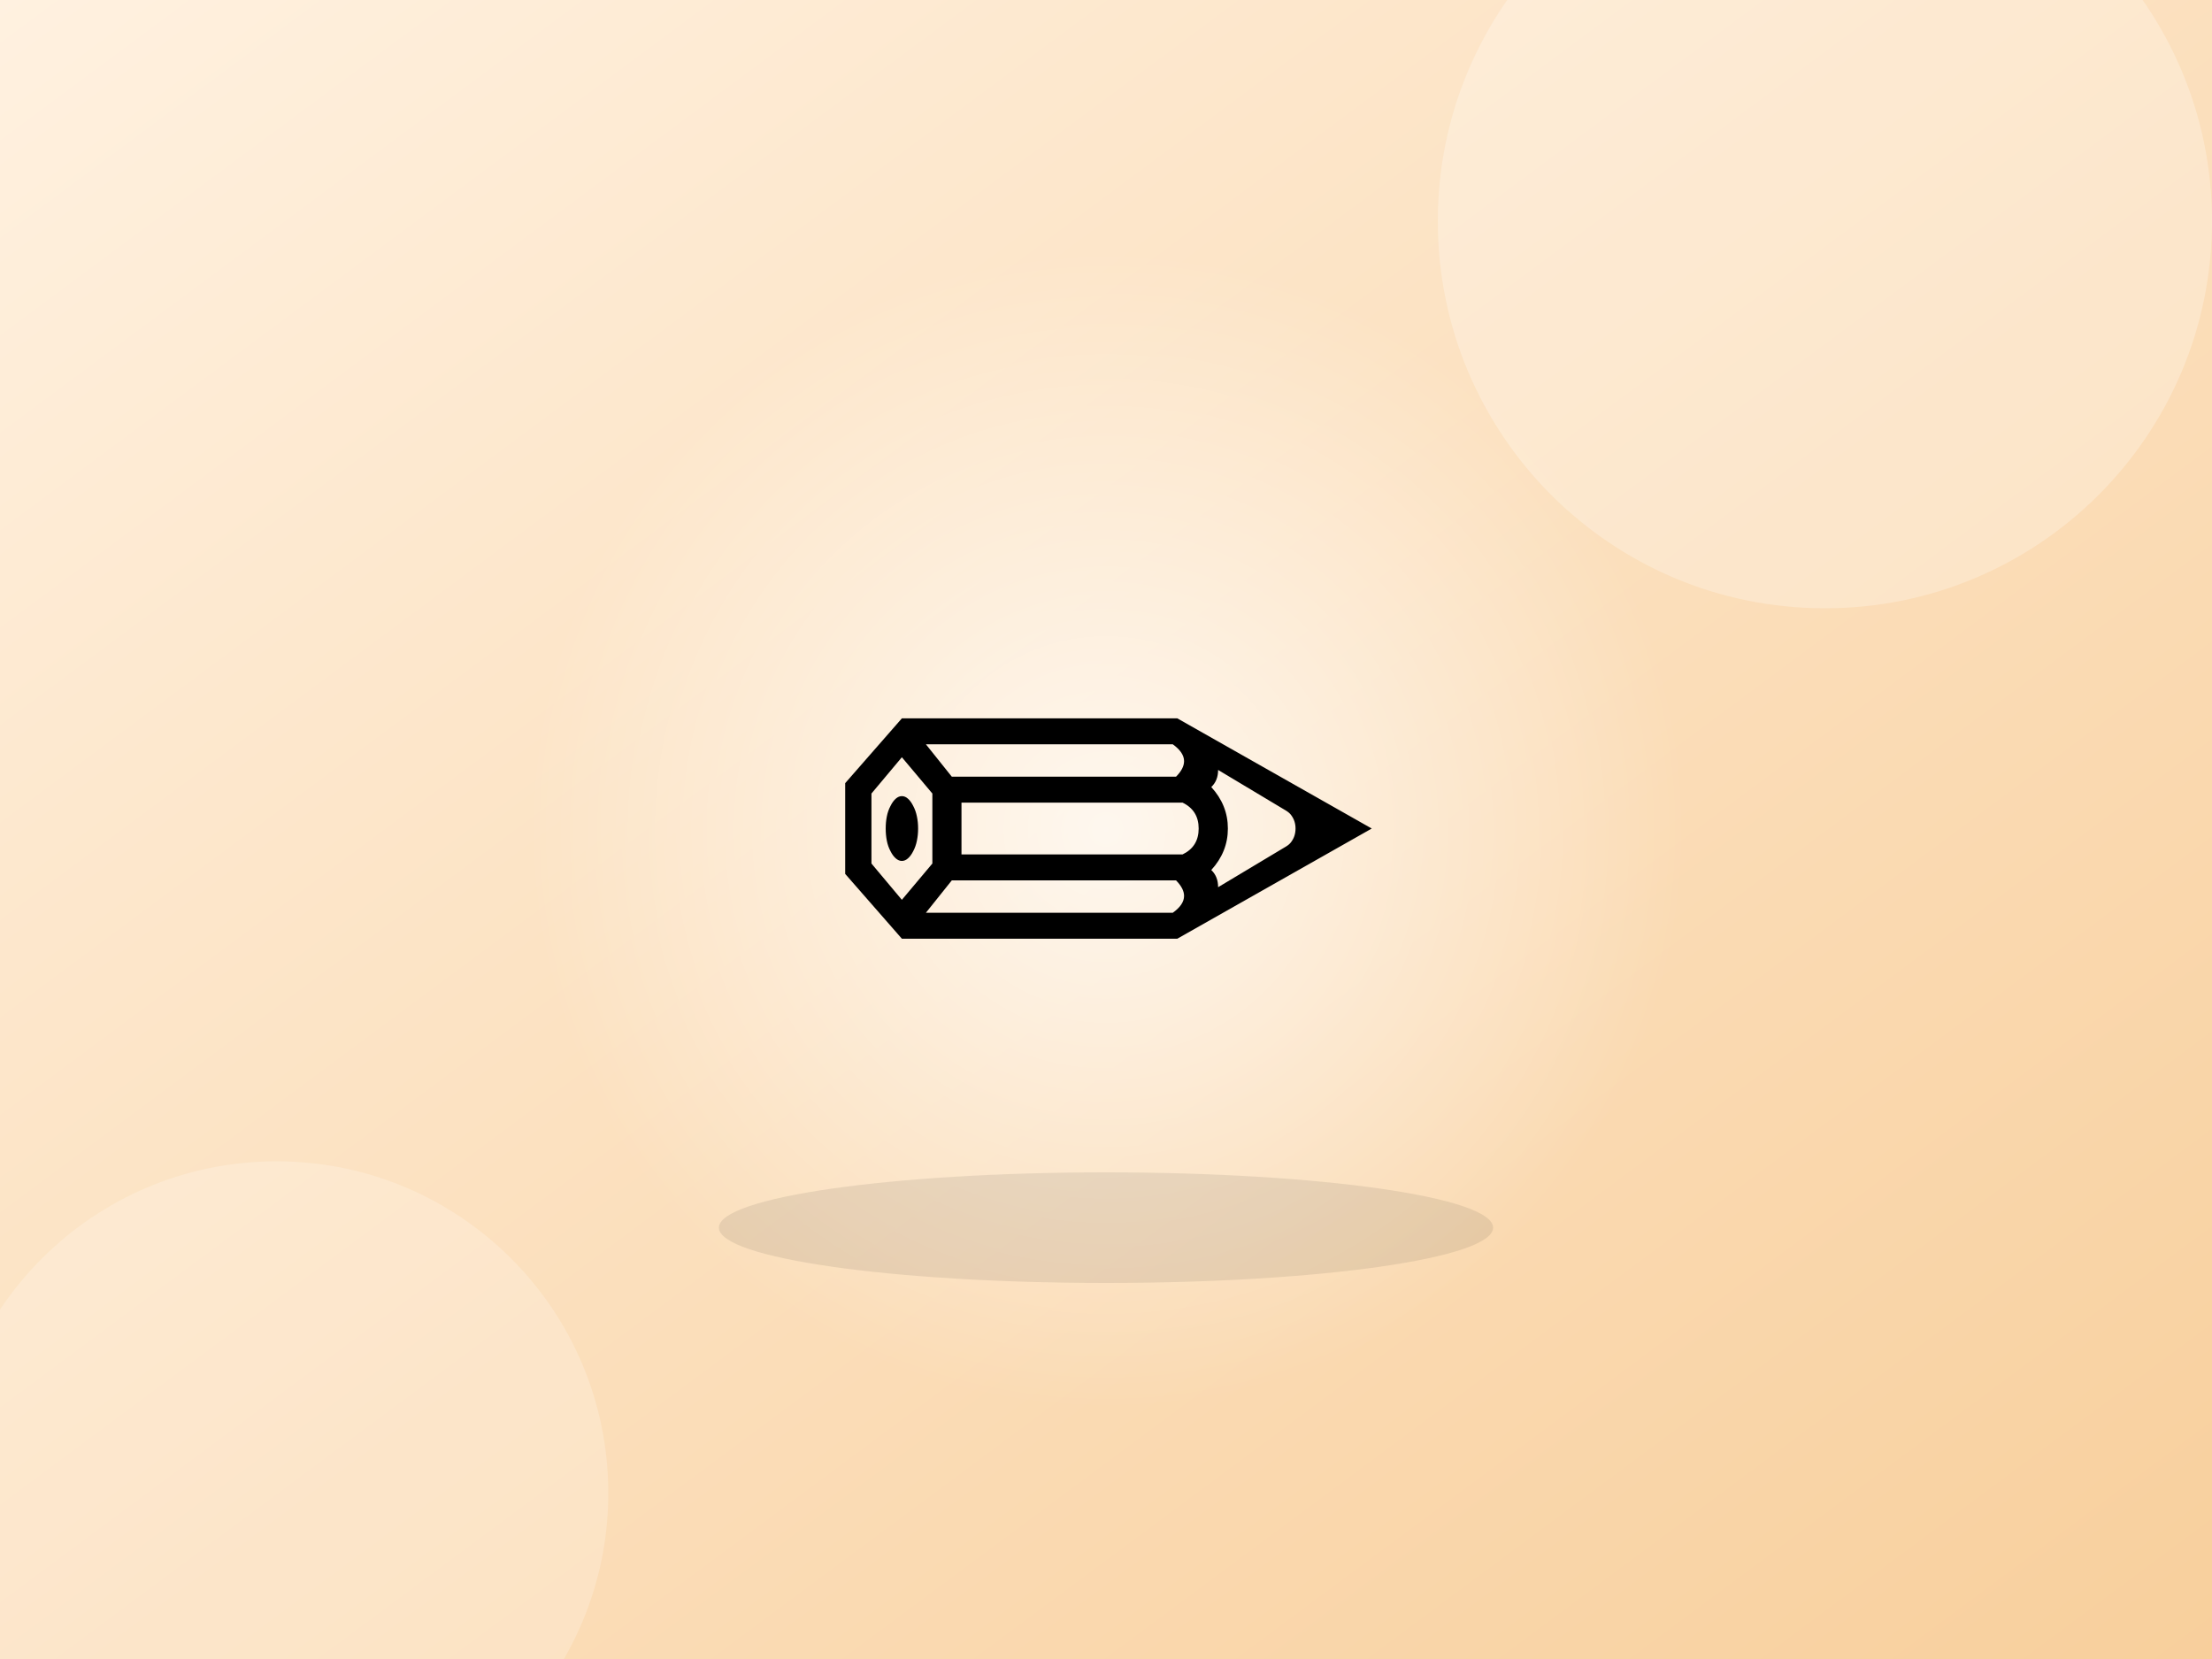
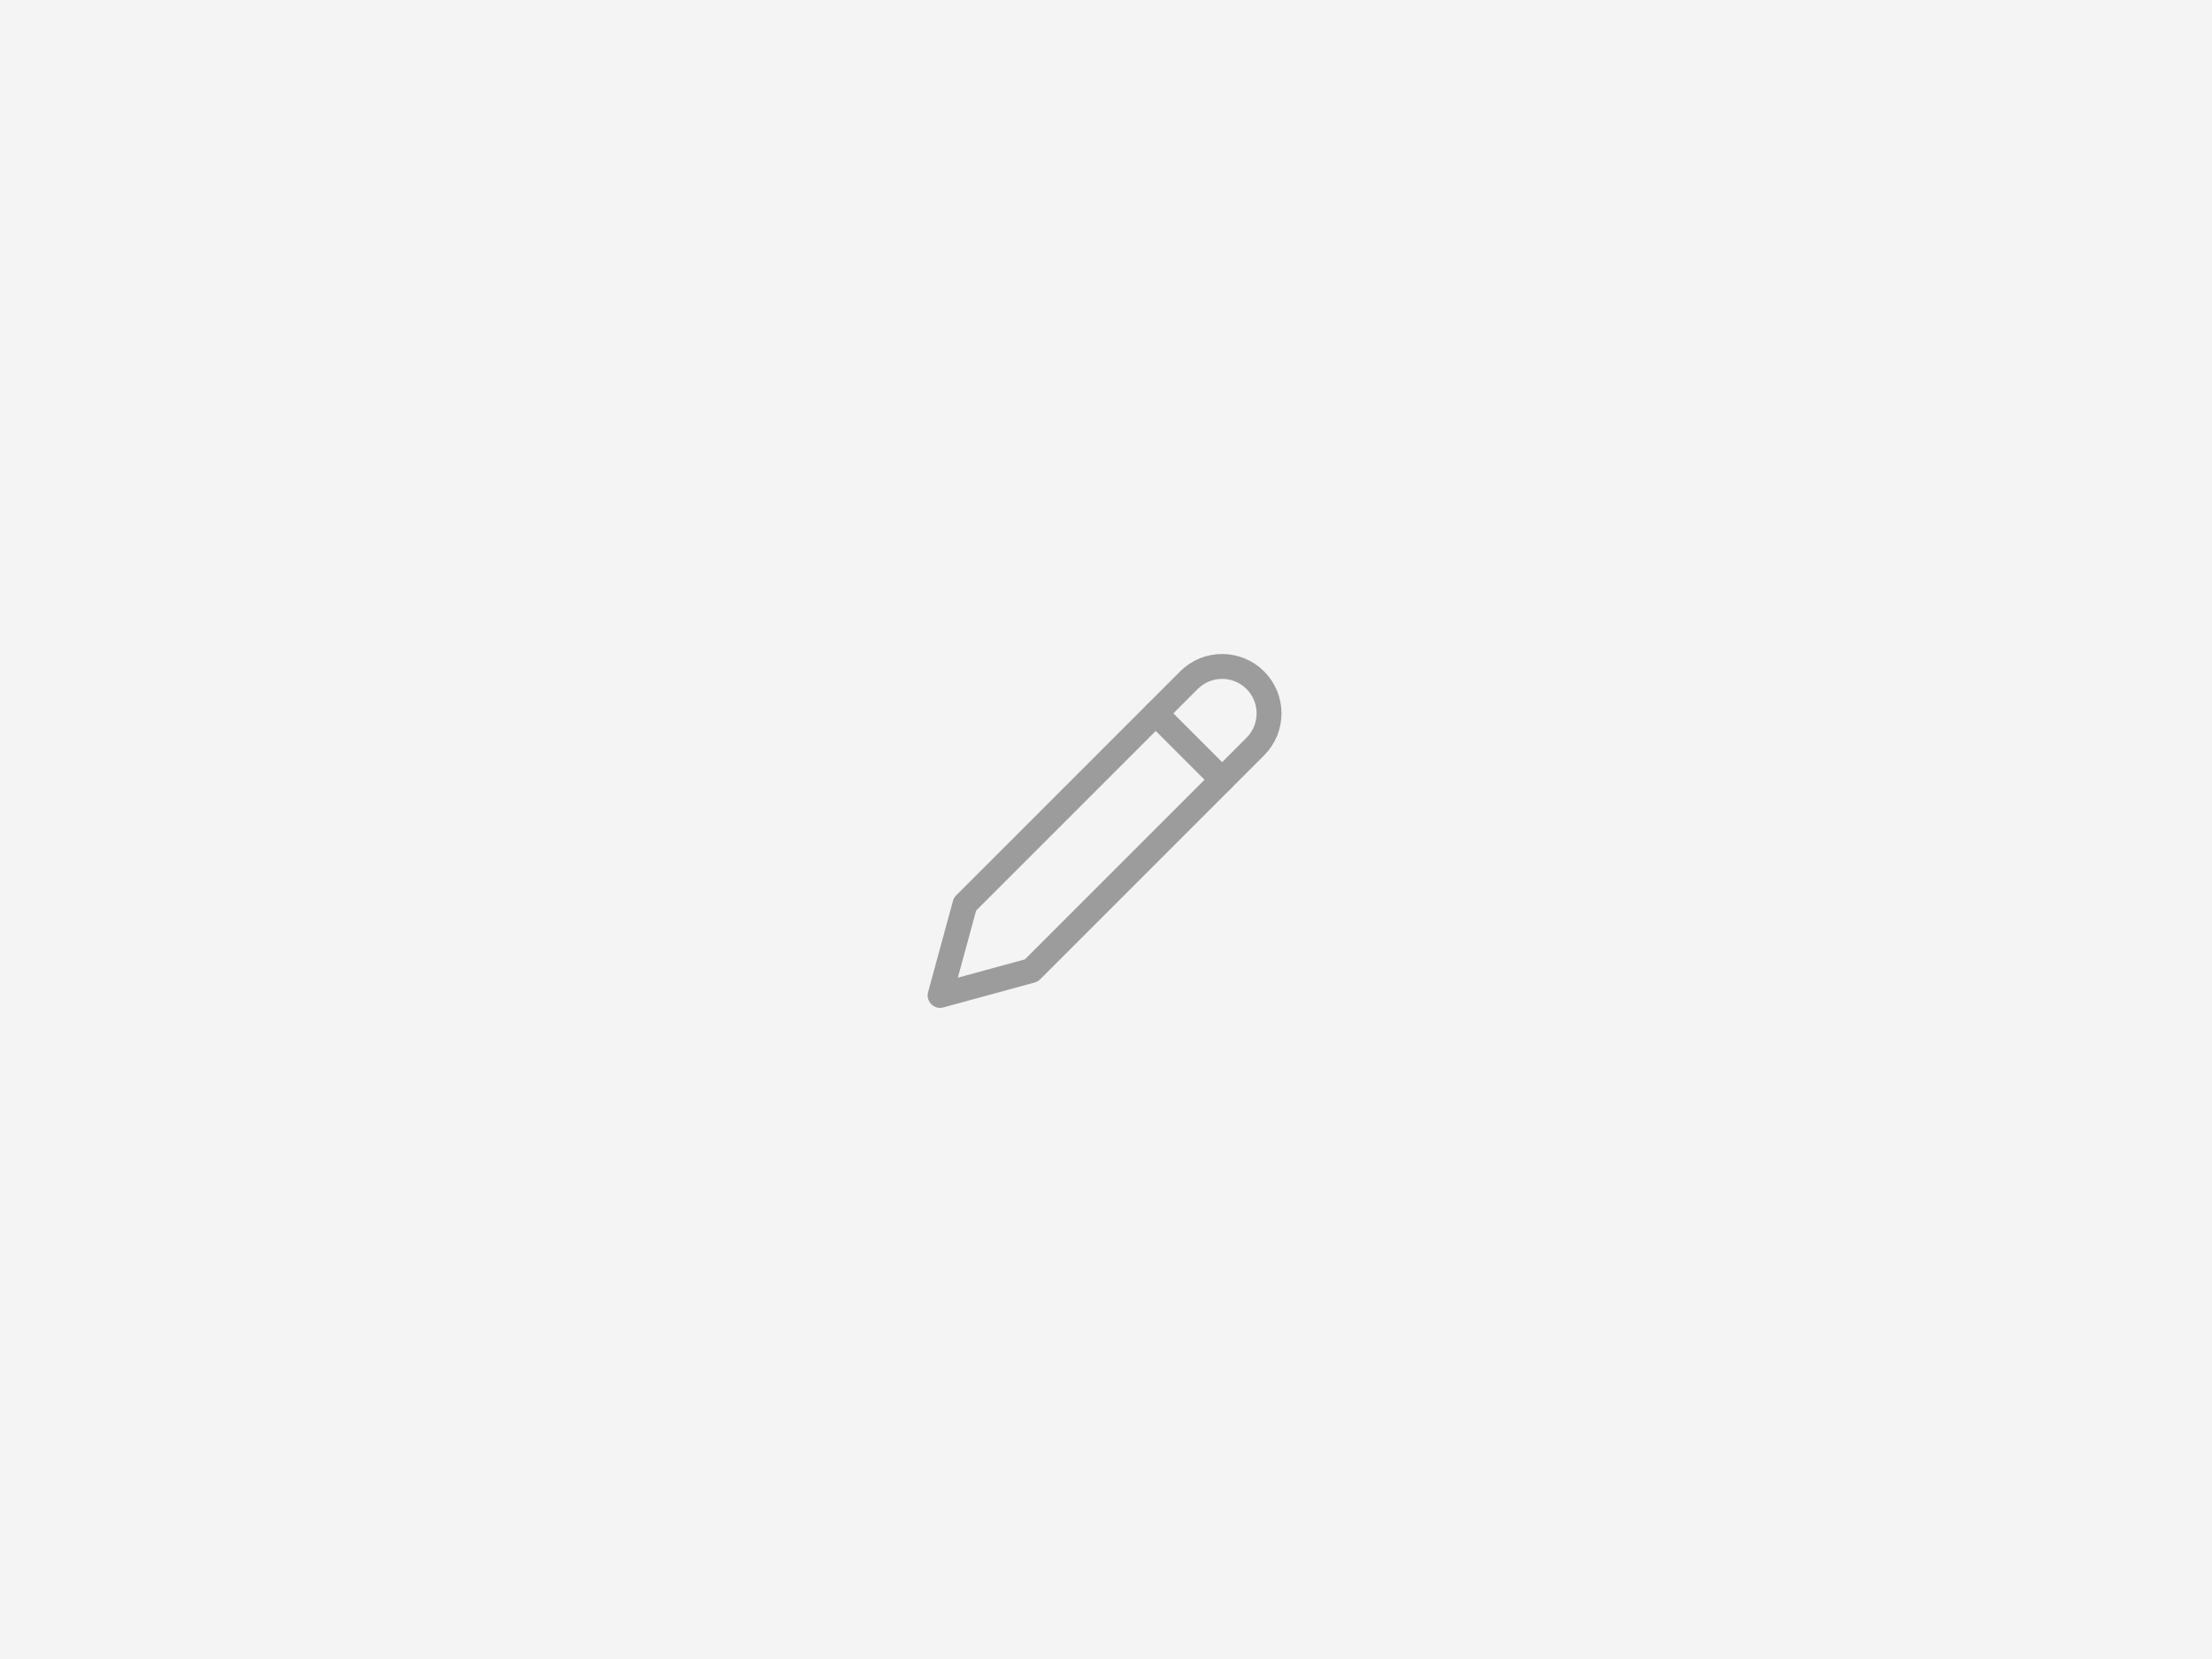
<svg xmlns="http://www.w3.org/2000/svg" viewBox="0 0 400 300">
-   <defs>
-     <linearGradient id="g" x1="0" y1="0" x2="1" y2="1">
-       <stop offset="0" stop-color="#fff1e0" />
-       <stop offset="1" stop-color="#f8cf9c" />
-     </linearGradient>
-     <radialGradient id="s" cx=".5" cy=".5" r=".5">
-       <stop offset="0" stop-color="#fff" stop-opacity=".75" />
-       <stop offset="1" stop-color="#fff" stop-opacity="0" />
-     </radialGradient>
-   </defs>
-   <rect width="400" height="300" fill="url(#g)" />
-   <circle cx="330" cy="40" r="70" fill="#fff" opacity=".25" />
-   <circle cx="50" cy="270" r="60" fill="#fff" opacity=".2" />
-   <circle cx="200" cy="150" r="105" fill="url(#s)" />
-   <ellipse cx="200" cy="222" rx="70" ry="10" fill="#000" opacity=".08" />
-   <text x="200" y="152" font-size="120" text-anchor="middle" dominant-baseline="central" font-family="Segoe UI Emoji, Apple Color Emoji, Noto Color Emoji, sans-serif">✏️</text>
+   <rect width="400" height="300" fill="#F4F4F5" />
+   <g transform="translate(164 114) scale(3)" fill="none" stroke="#9C9C9C" stroke-width="1.5" stroke-linecap="round" stroke-linejoin="round">
+     <path d="M17 3a2.8 2.8 0 1 1 4 4L7.5 20.5 2 22l1.5-5.5Z" />
+     <path d="m15 5 4 4" />
+   </g>
</svg>
